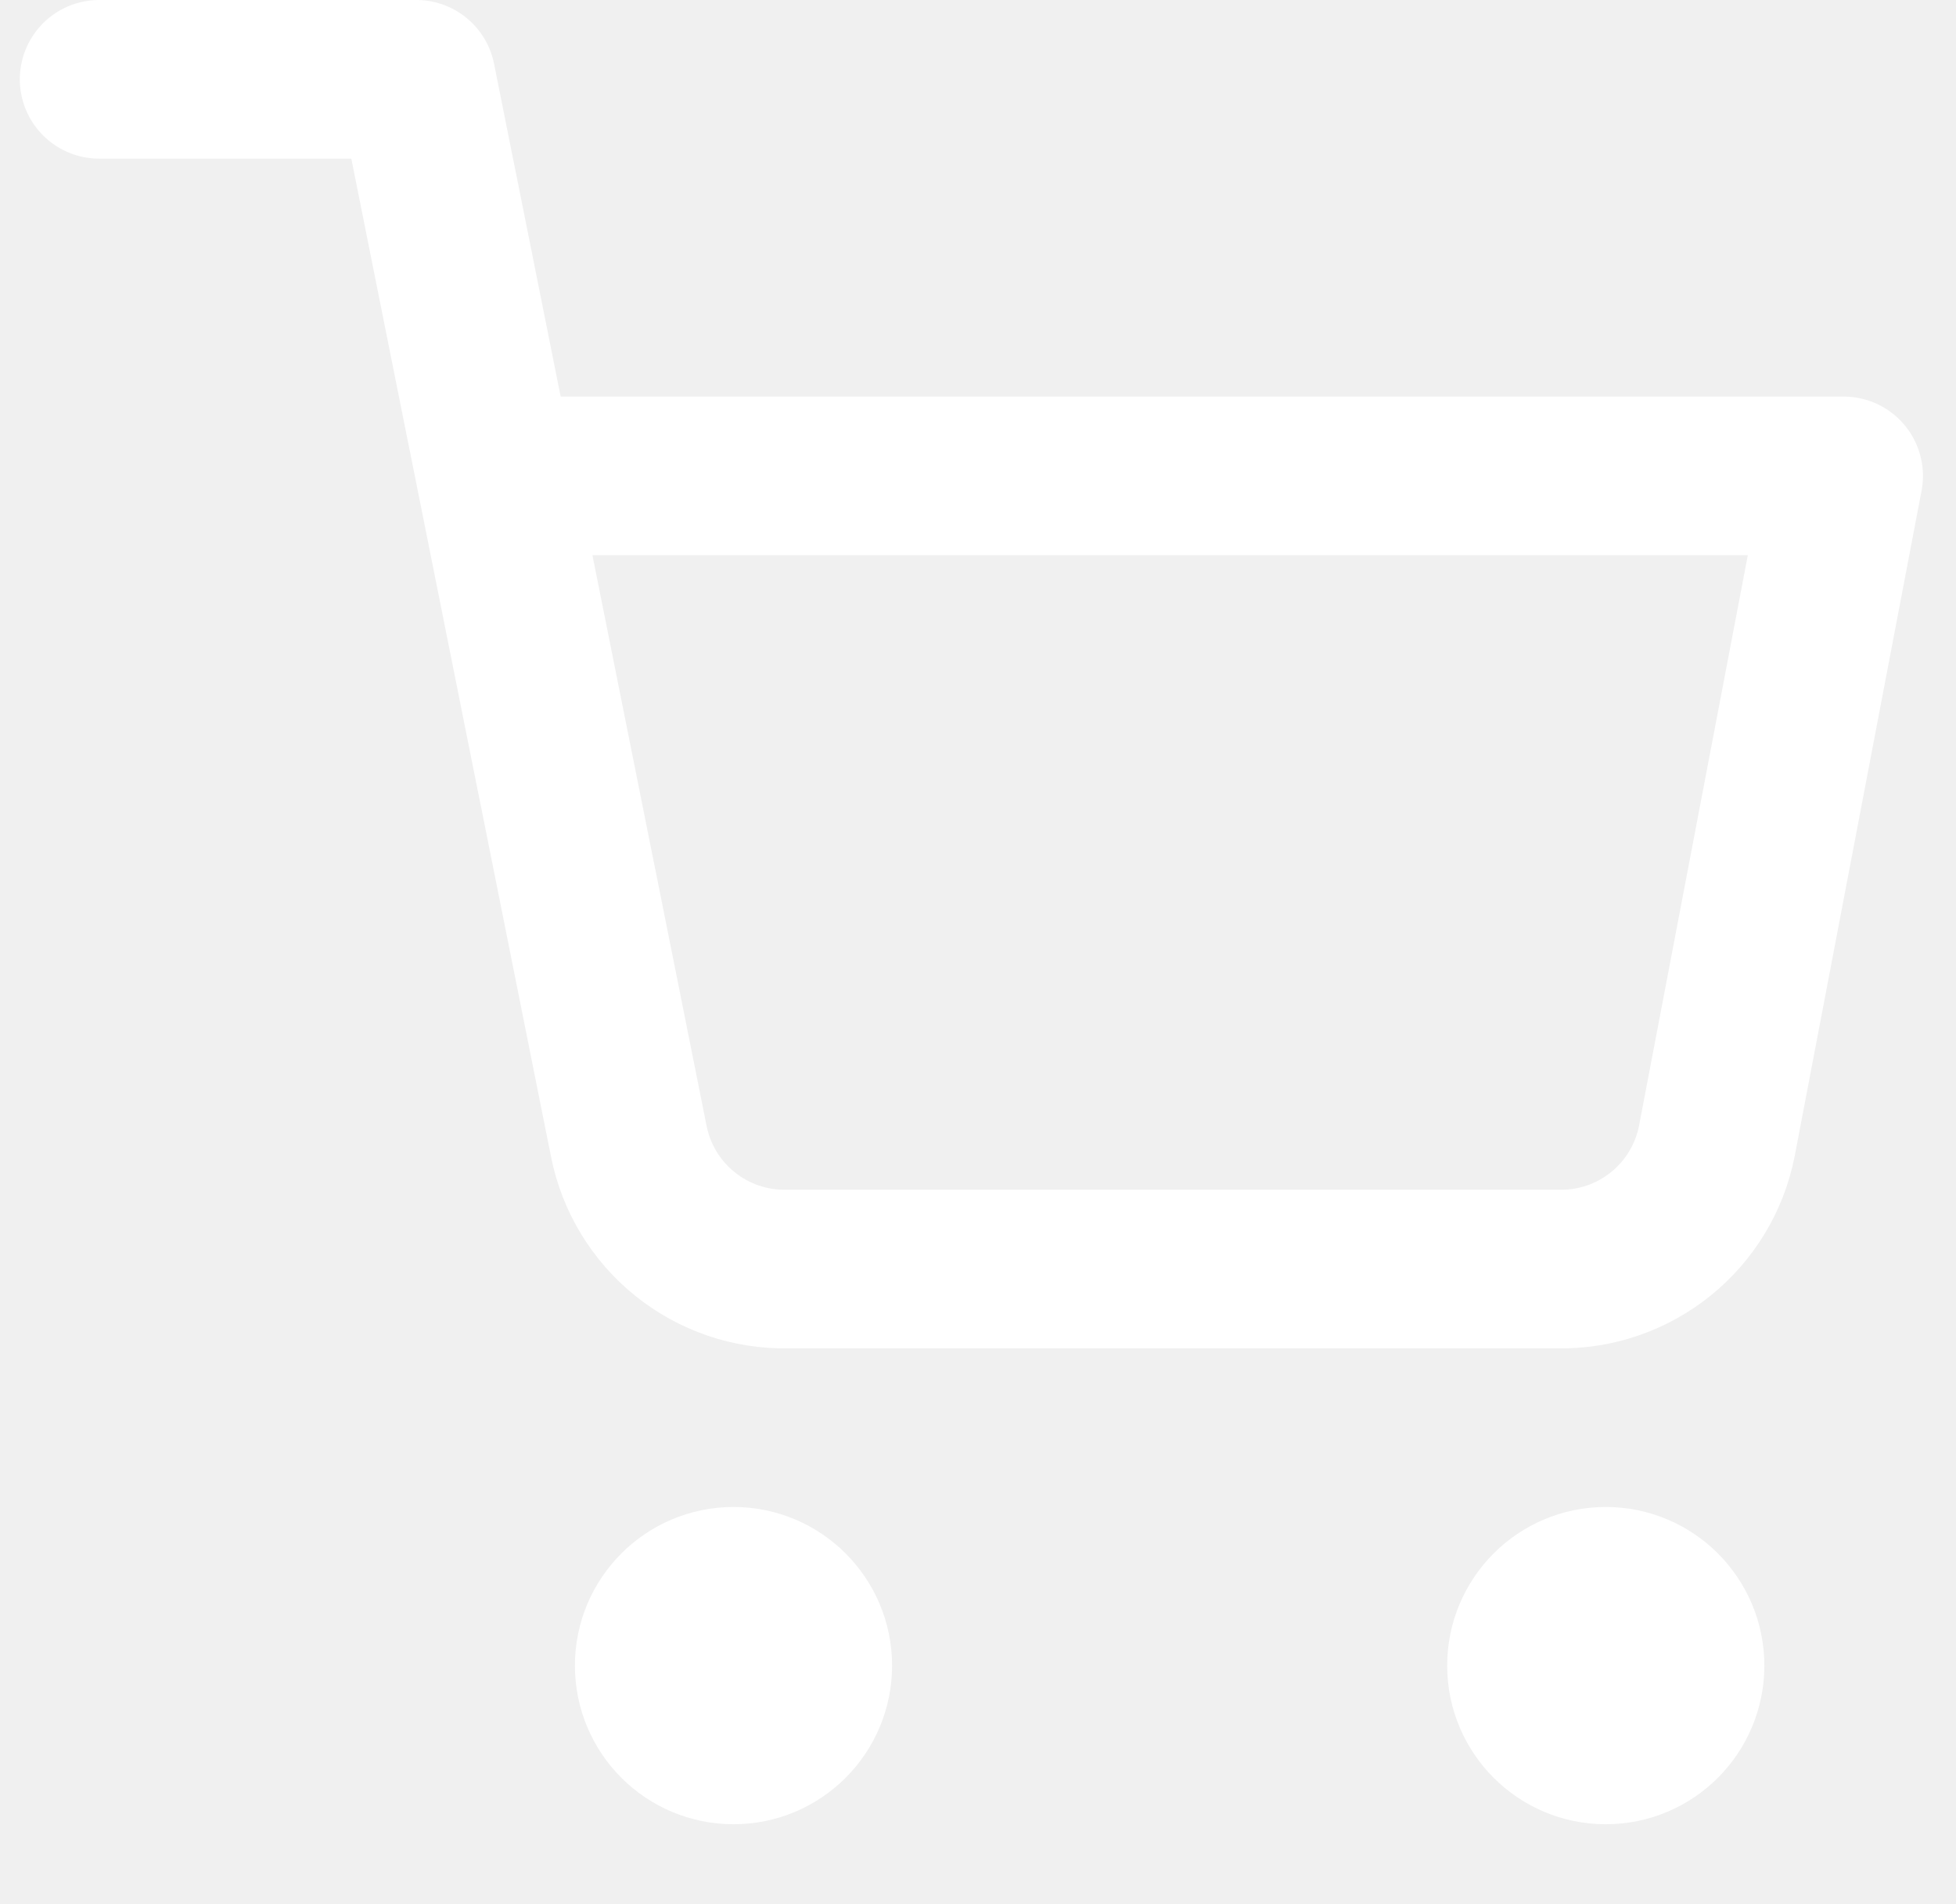
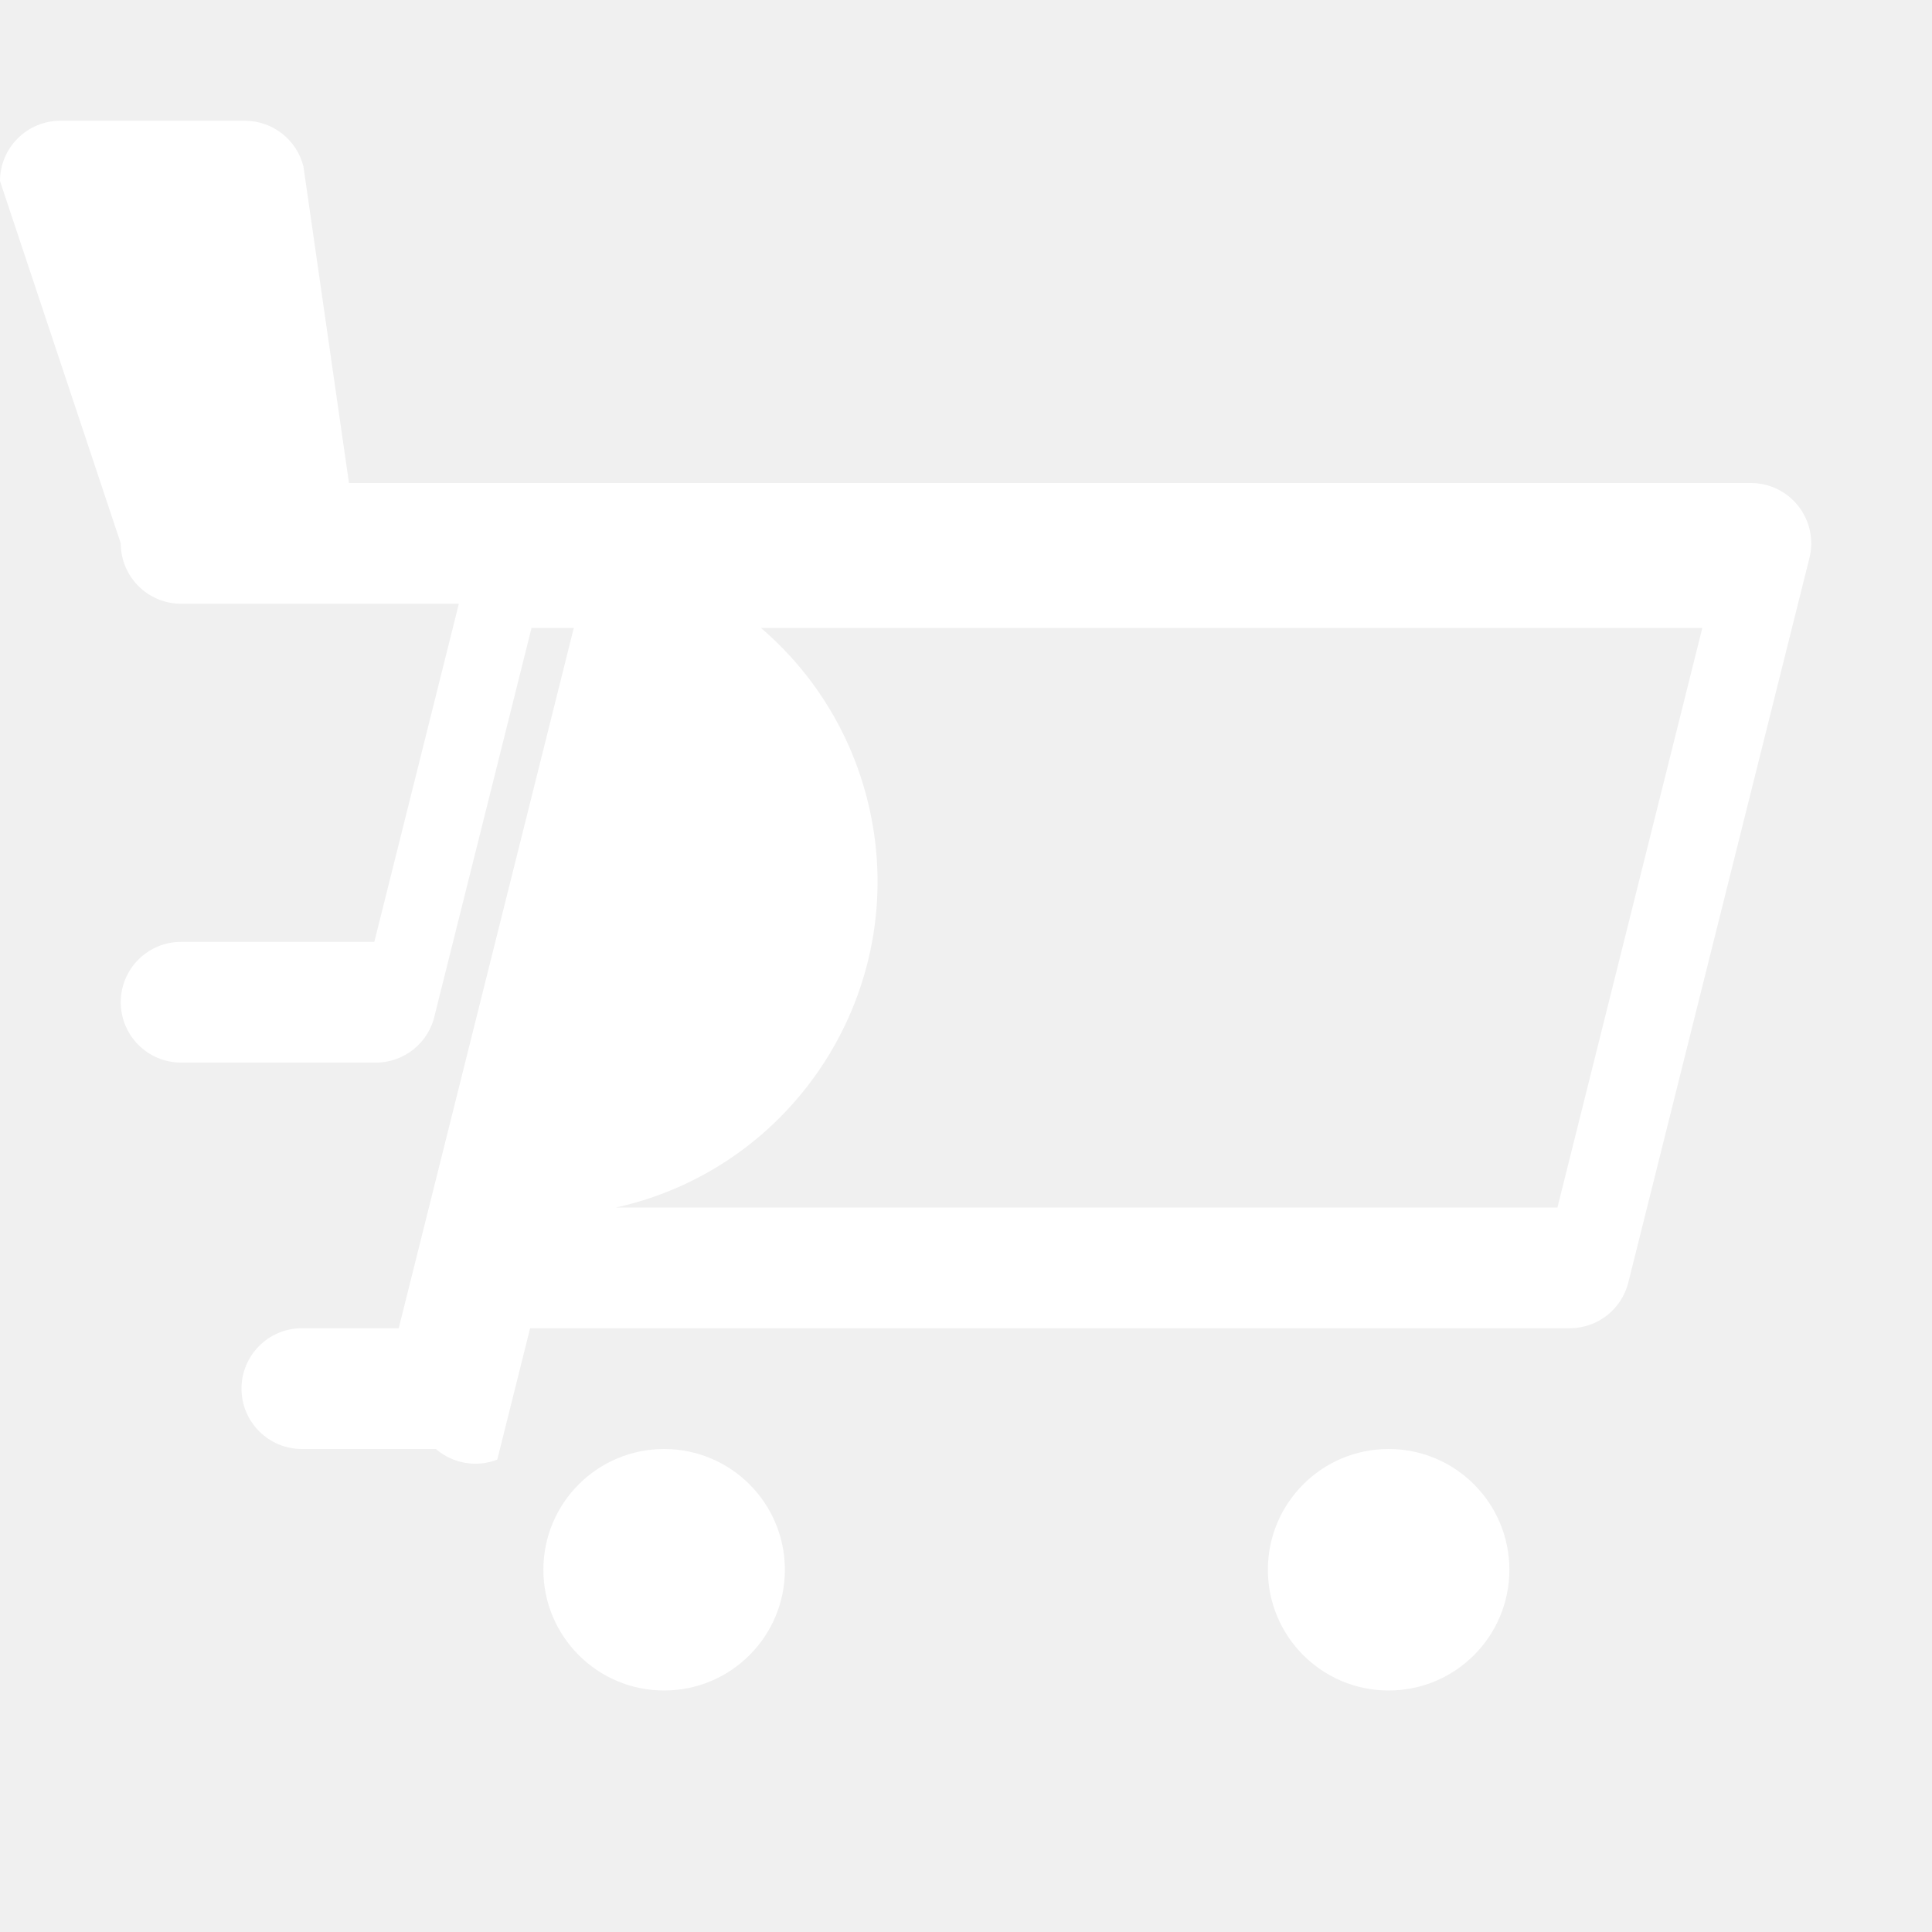
- <svg xmlns="http://www.w3.org/2000/svg" width="37" height="36" viewBox="0 0 37 36" fill="none">
-   <g clip-path="url(#clip0_103_1661)">
-     <path d="M13.875 33C14.703 33 15.375 32.328 15.375 31.5C15.375 30.672 14.703 30 13.875 30C13.047 30 12.375 30.672 12.375 31.5C12.375 32.328 13.047 33 13.875 33Z" stroke="white" stroke-width="3" stroke-linecap="round" stroke-linejoin="round" />
-     <path d="M30.375 33C31.203 33 31.875 32.328 31.875 31.5C31.875 30.672 31.203 30 30.375 30C29.547 30 28.875 30.672 28.875 31.5C28.875 32.328 29.547 33 30.375 33Z" stroke="white" stroke-width="3" stroke-linecap="round" stroke-linejoin="round" />
-     <path d="M1.875 1.5H7.875L11.895 21.585C12.032 22.276 12.408 22.896 12.956 23.337C13.505 23.779 14.191 24.014 14.895 24H29.475C30.179 24.014 30.865 23.779 31.414 23.337C31.962 22.896 32.338 22.276 32.475 21.585L34.875 9H9.375" stroke="white" stroke-width="3" stroke-linecap="round" stroke-linejoin="round" />
-   </g>
-   <defs>
-     <clipPath id="clip0_103_1661">
-       <rect width="36" height="36" fill="white" transform="translate(0.375)" />
-     </clipPath>
-   </defs>
+ <svg xmlns="http://www.w3.org/2000/svg" viewBox="0 0 16 16" fill="white" width="18" height="18">
+   <path d="M0 1.5A.5.5 0 0 1 .5 1h1.528a.5.5 0 0 1 .485.379L2.89 4H14.5a.5.5 0 0 1 .485.621l-1.5 6a.5.5 0 0 1-.485.379H4.39l-.272 1.088A.5.5 0 0 1 3.61 12H2.5a.5.5 0 0 1 0-1h.802l1.5-6H1.5a.5.5 0 0 1-.5-.5zM5.102 10h7.796l1.2-4.8H4.402l-.8 3.2a.5.5 0 0 1-.5.4H1.5a.5.5 0 0 1 0-1h1.6l.8-3.2A.5.5 0 0 1 5.102 10zM5.5 12a1 1 0 1 0 0 2 1 1 0 0 0 0-2zm6 0a1 1 0 1 0 0 2 1 1 0 0 0 0-2z" />
</svg>
